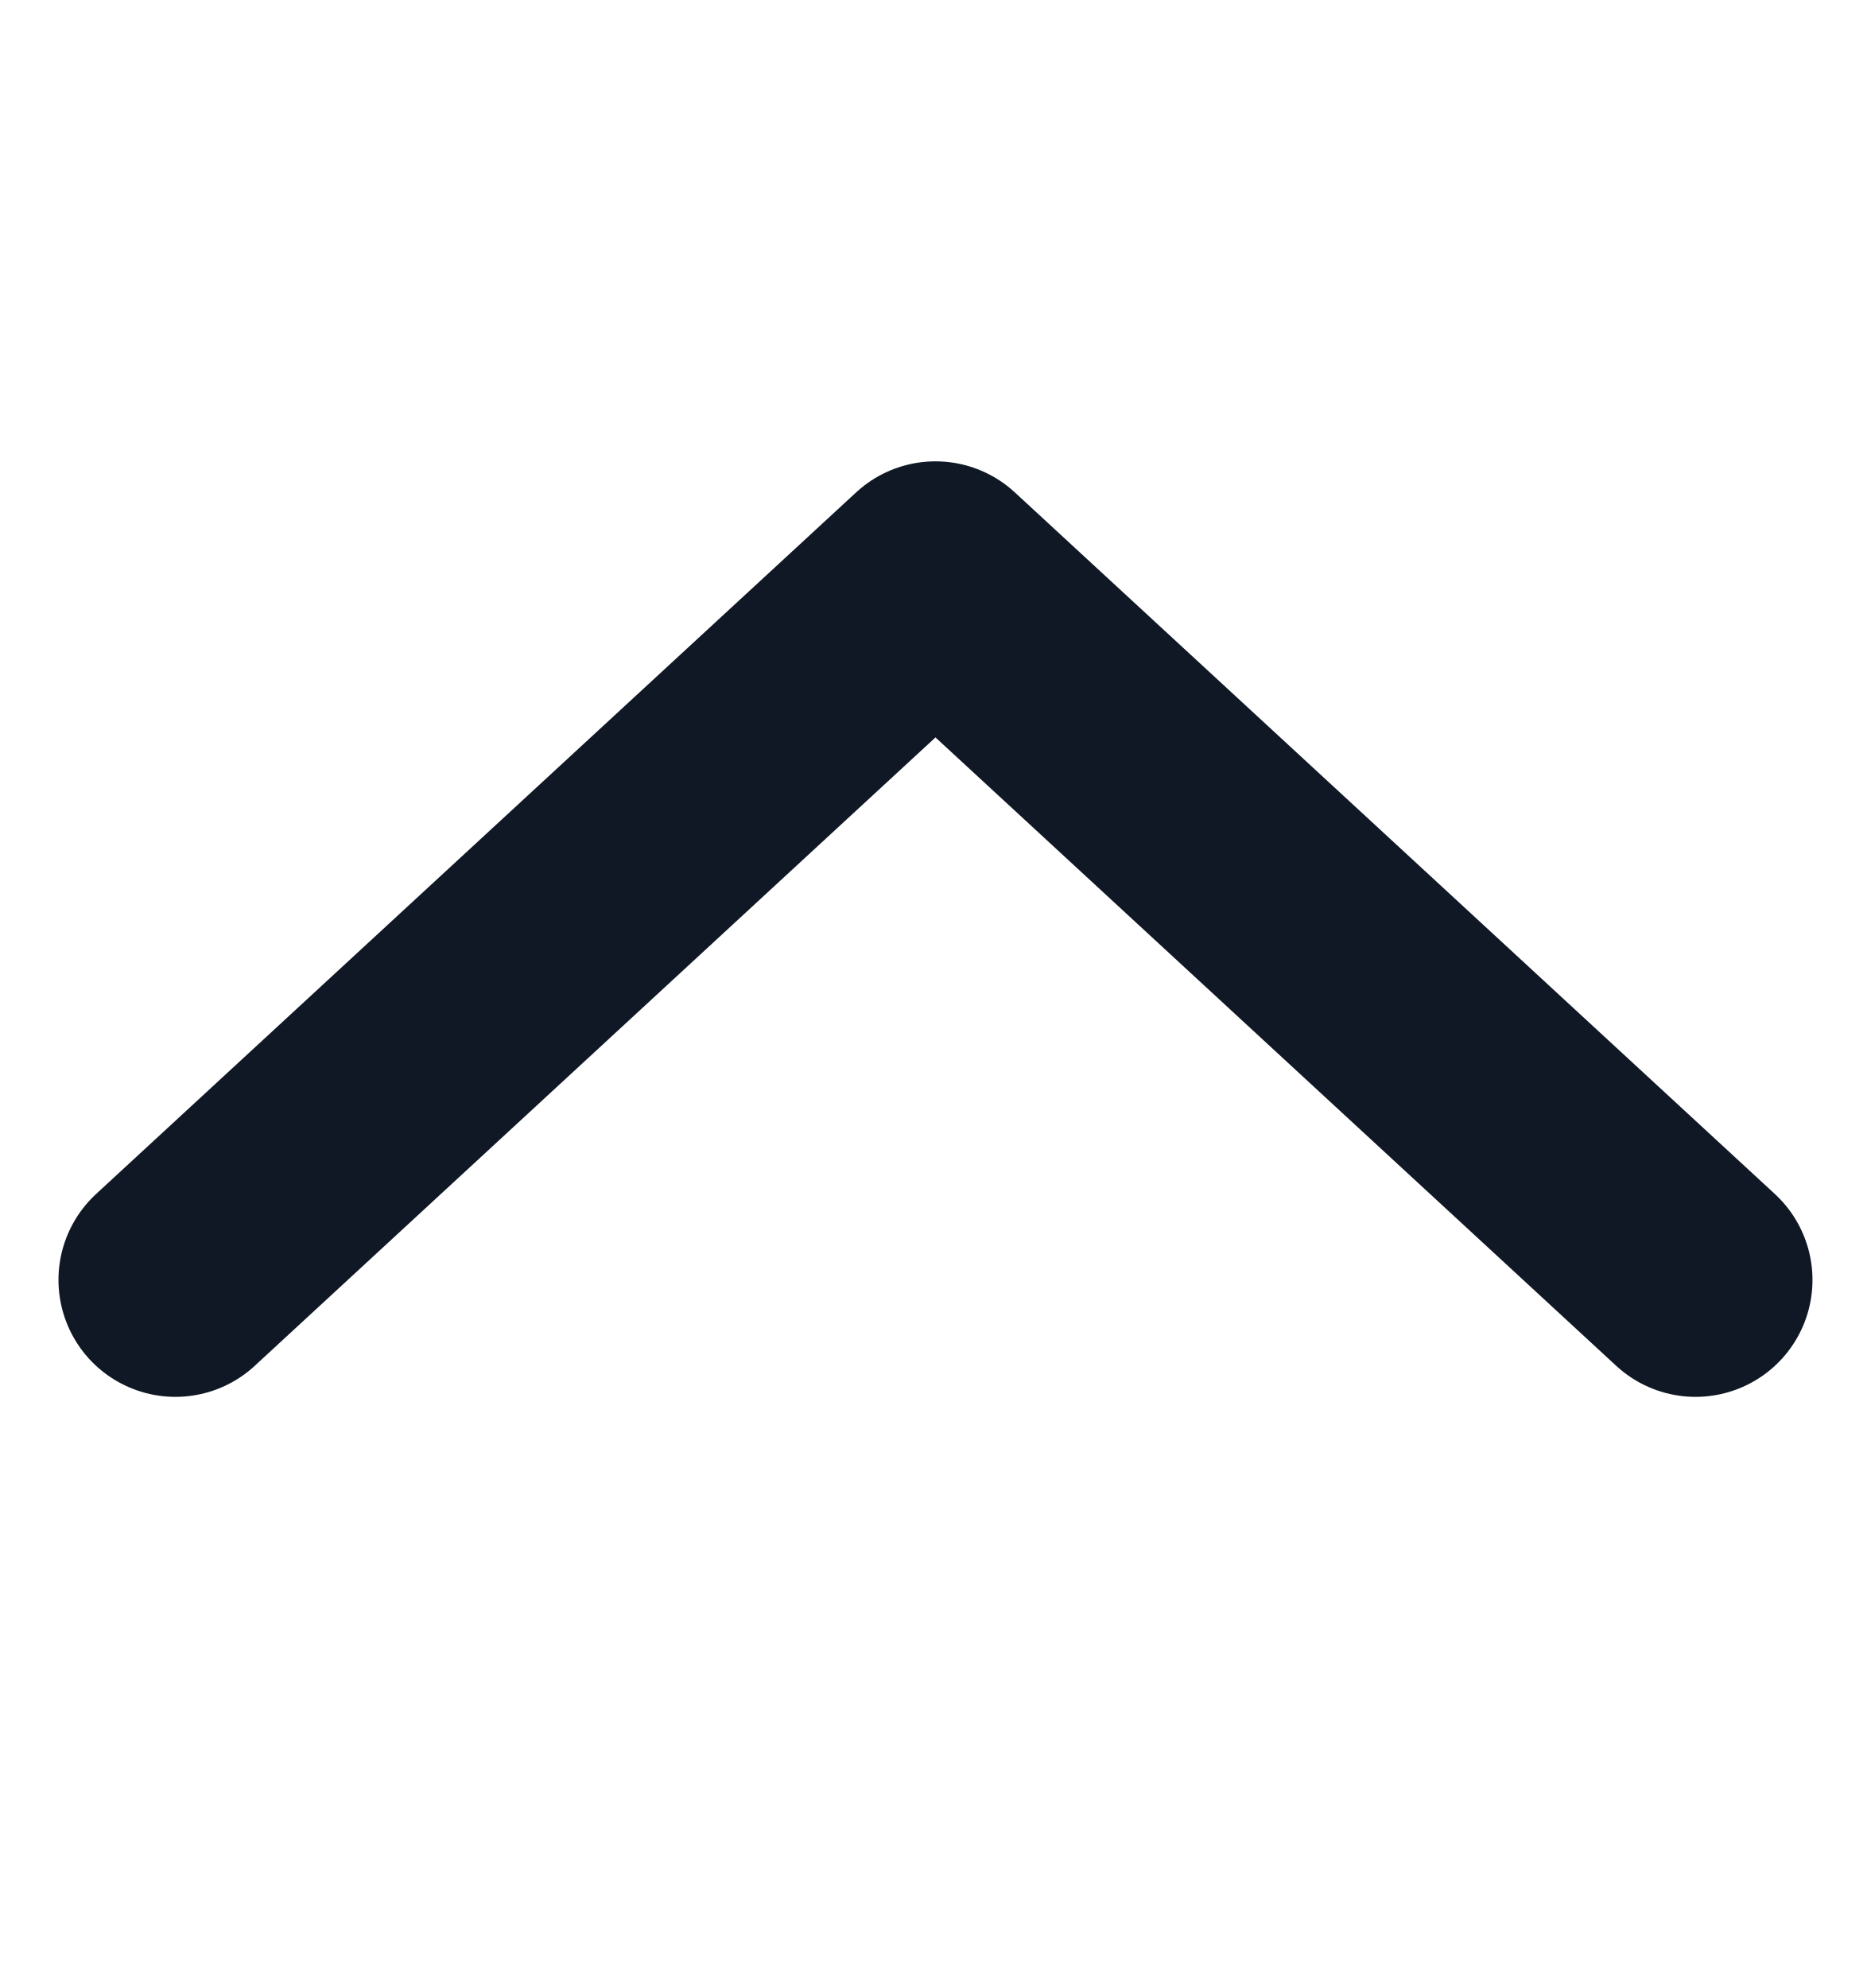
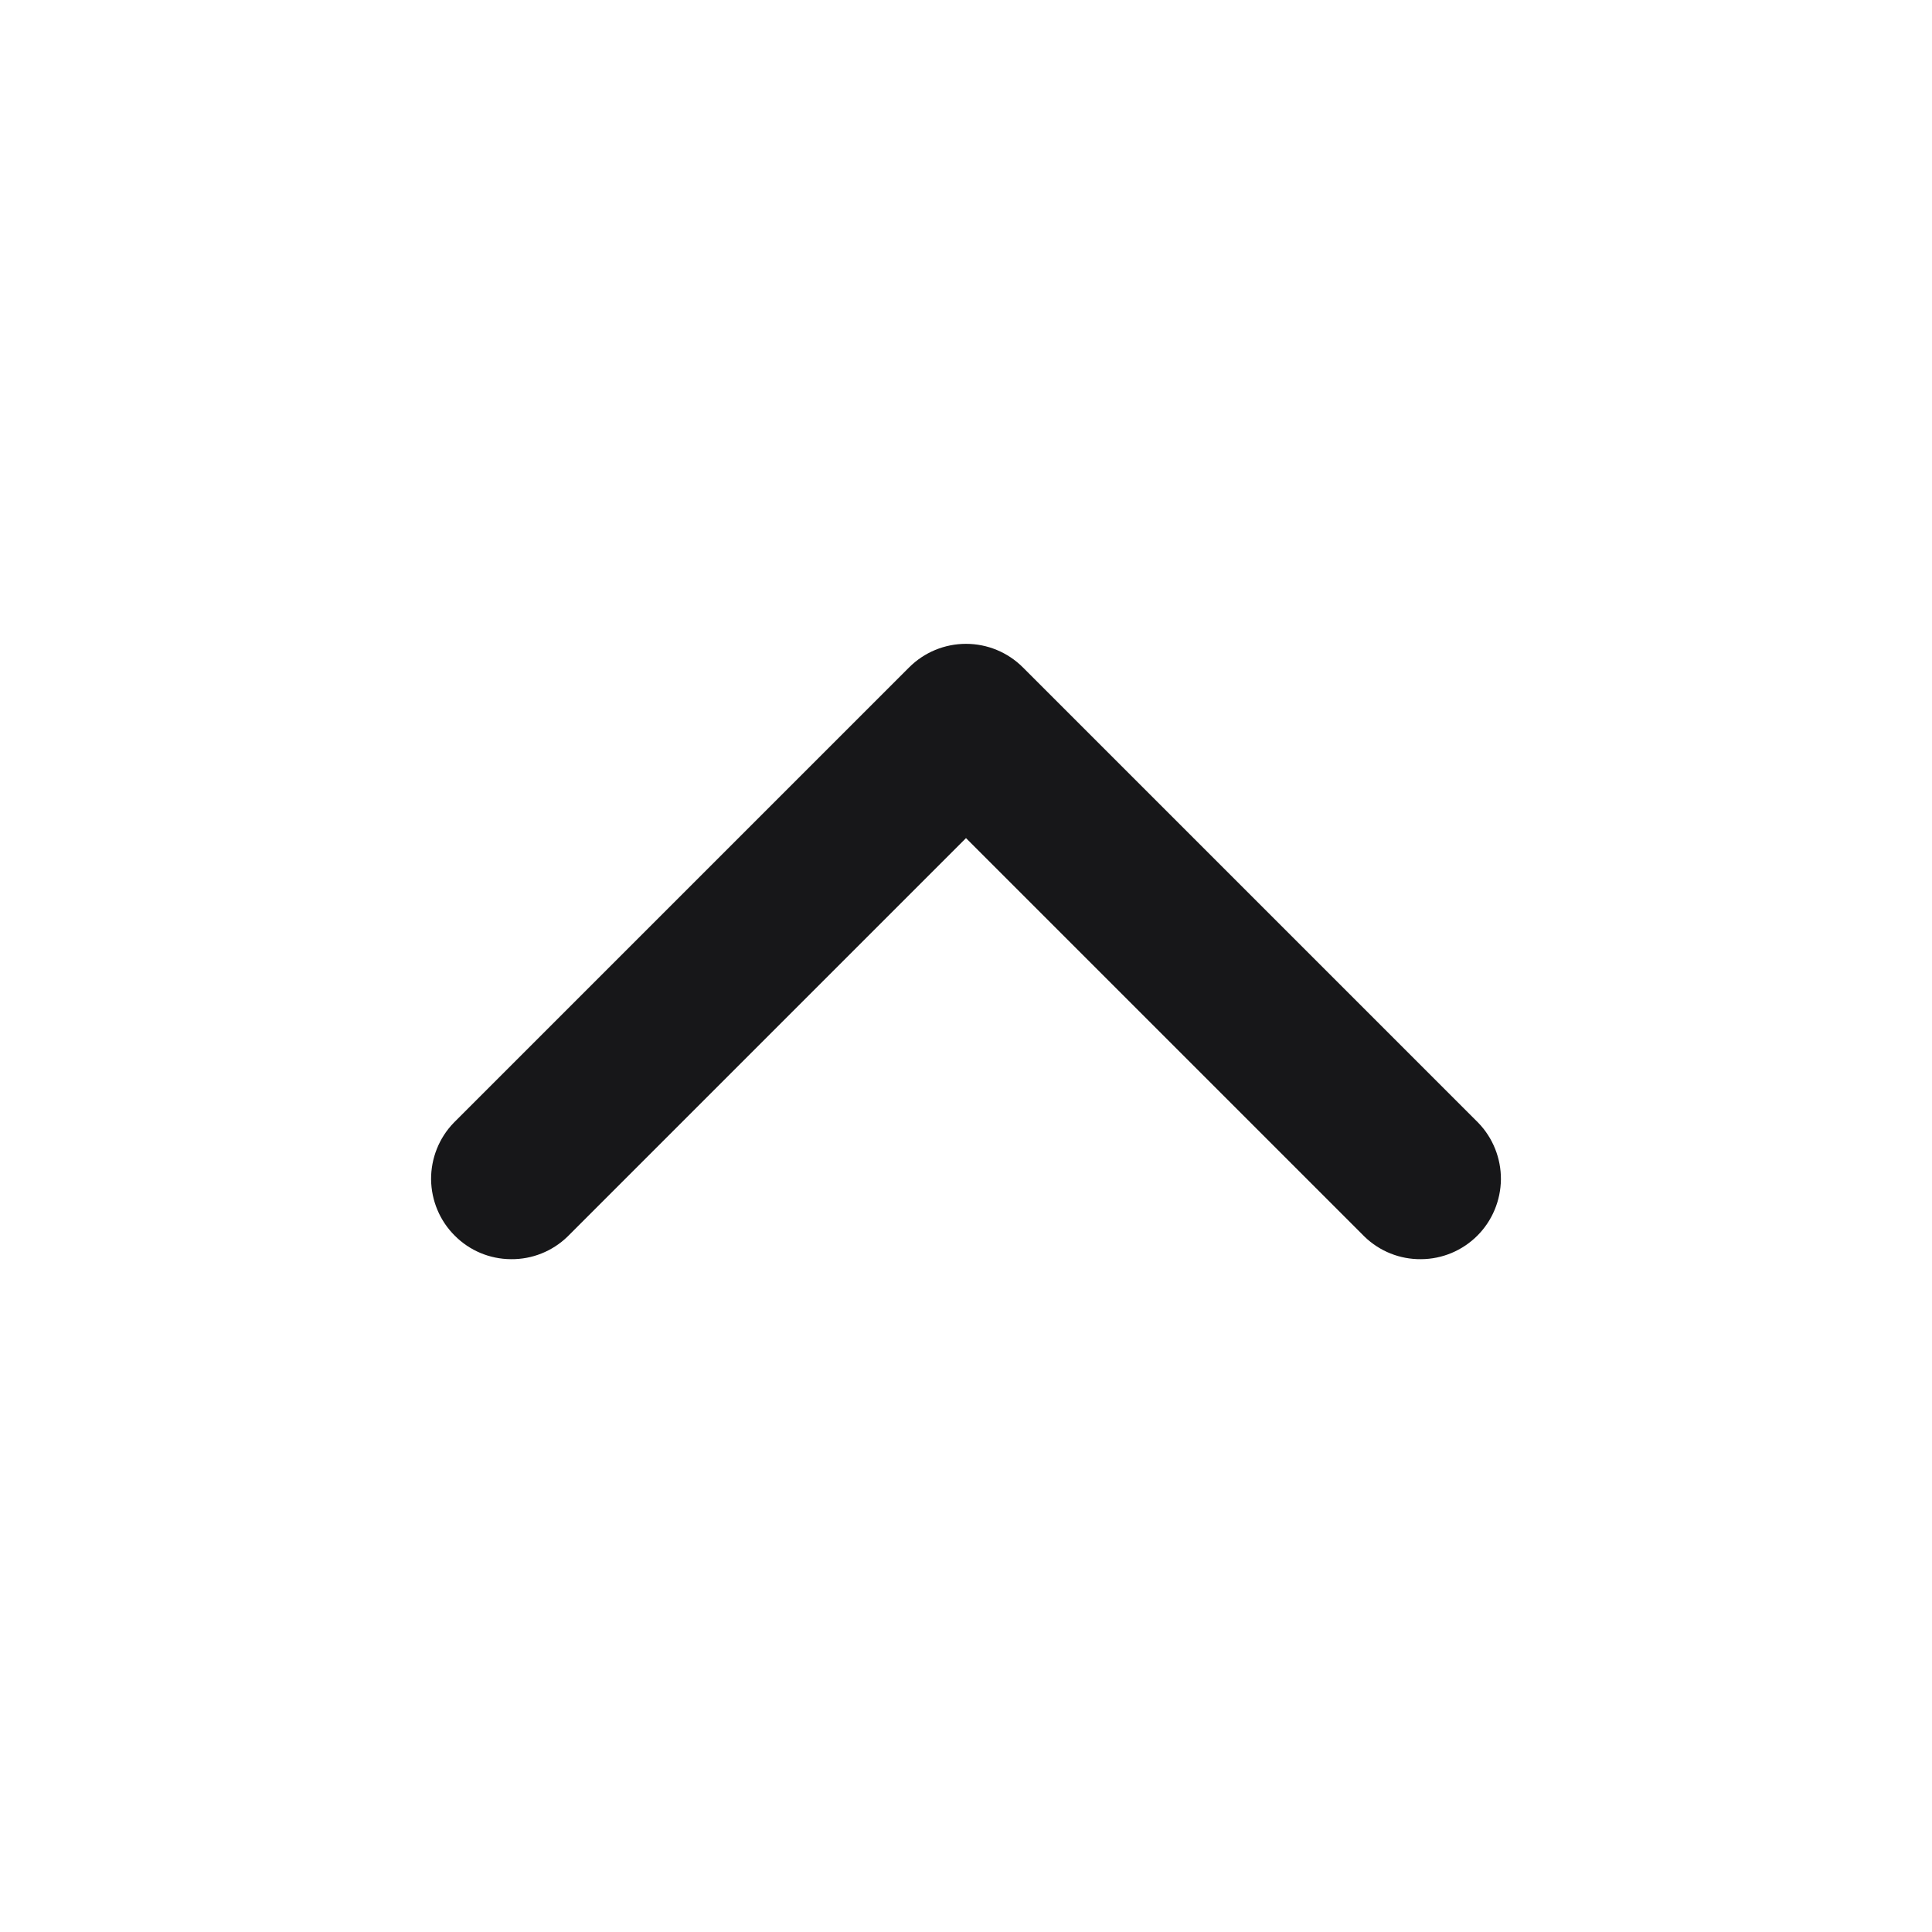
- <svg xmlns="http://www.w3.org/2000/svg" width="16" height="17" viewBox="0 0 16 17" fill="none">
-   <g id="Frame 828075">
-     <path id="Vector 3" d="M1.5 10.945L8 4.945L14.5 10.945" stroke="#111825" stroke-width="2" stroke-linecap="round" stroke-linejoin="round" />
-   </g>
+ <svg xmlns="http://www.w3.org/2000/svg" width="16" height="16" viewBox="0 0 16 16" fill="none">
+   <path fill-rule="evenodd" clip-rule="evenodd" d="M7.529 5.527C7.654 5.402 7.823 5.332 8 5.332C8.177 5.332 8.346 5.402 8.471 5.527L12.243 9.299C12.364 9.424 12.431 9.593 12.43 9.767C12.428 9.942 12.358 10.11 12.235 10.233C12.111 10.357 11.944 10.427 11.769 10.428C11.594 10.43 11.426 10.363 11.3 10.241L8 6.941L4.7 10.241C4.574 10.363 4.406 10.43 4.231 10.428C4.056 10.427 3.889 10.357 3.766 10.233C3.642 10.11 3.572 9.942 3.57 9.767C3.569 9.593 3.636 9.424 3.757 9.299L7.529 5.527Z" fill="#171719" />
</svg>
